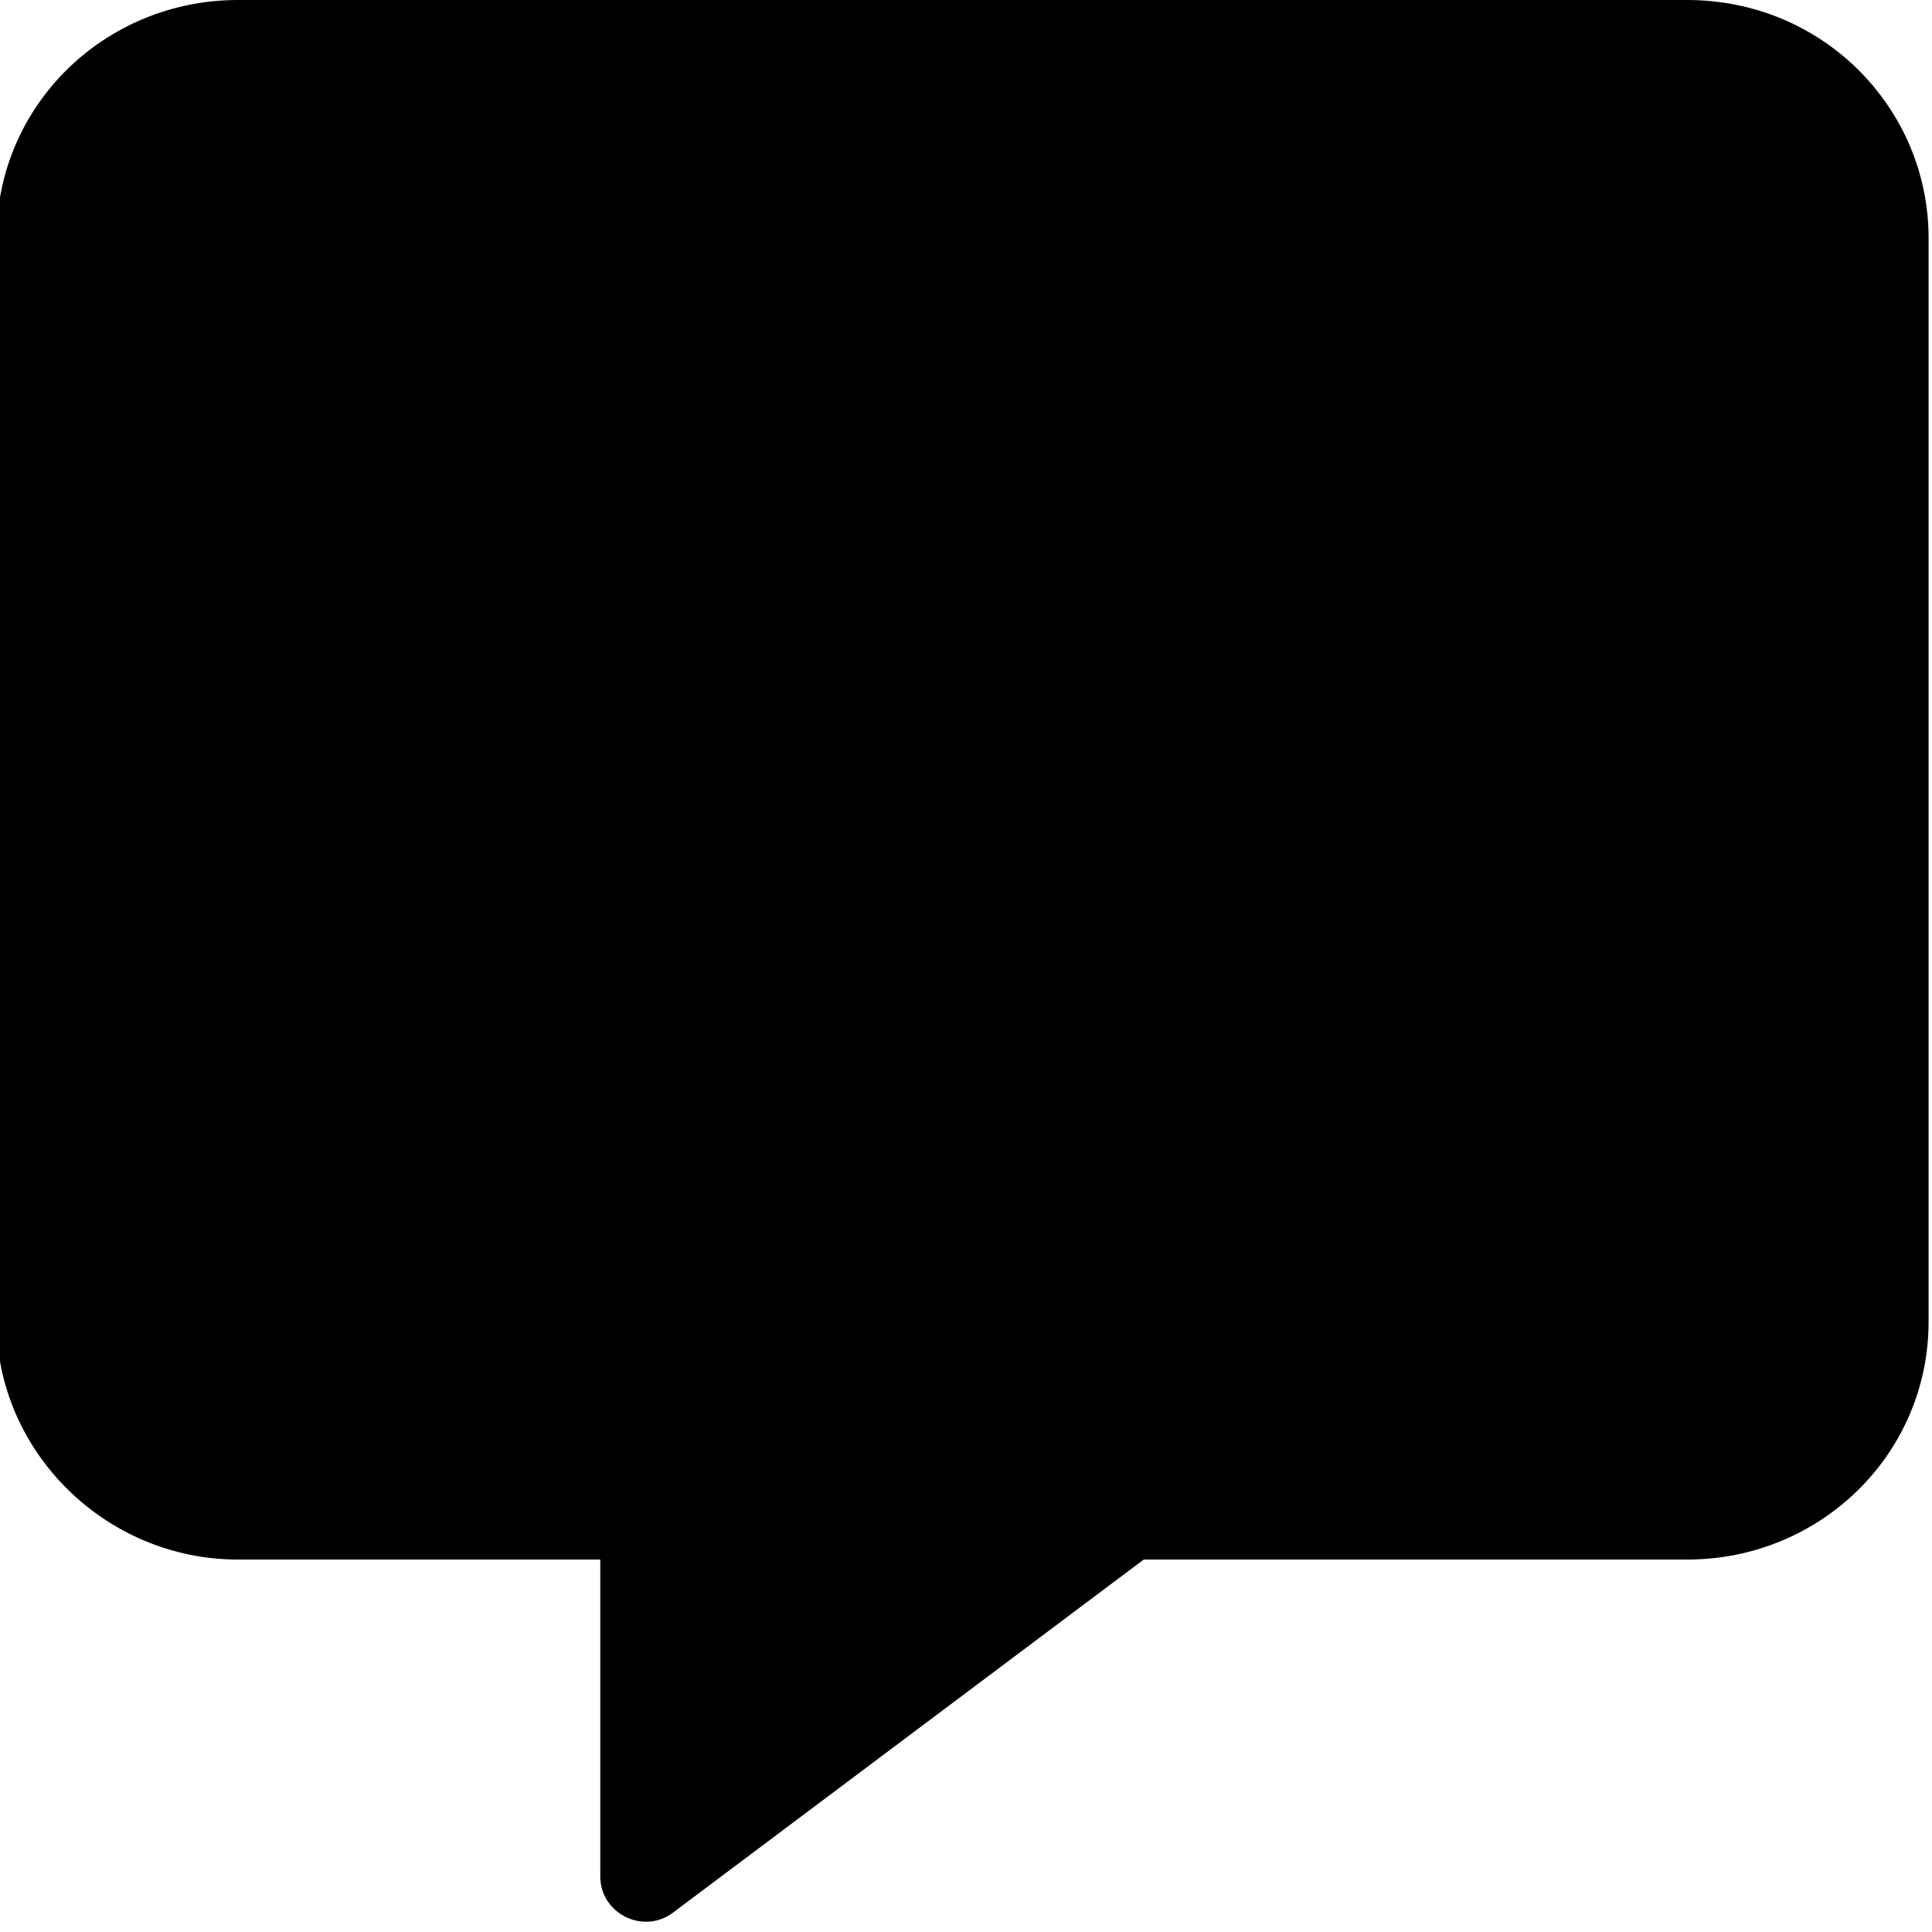
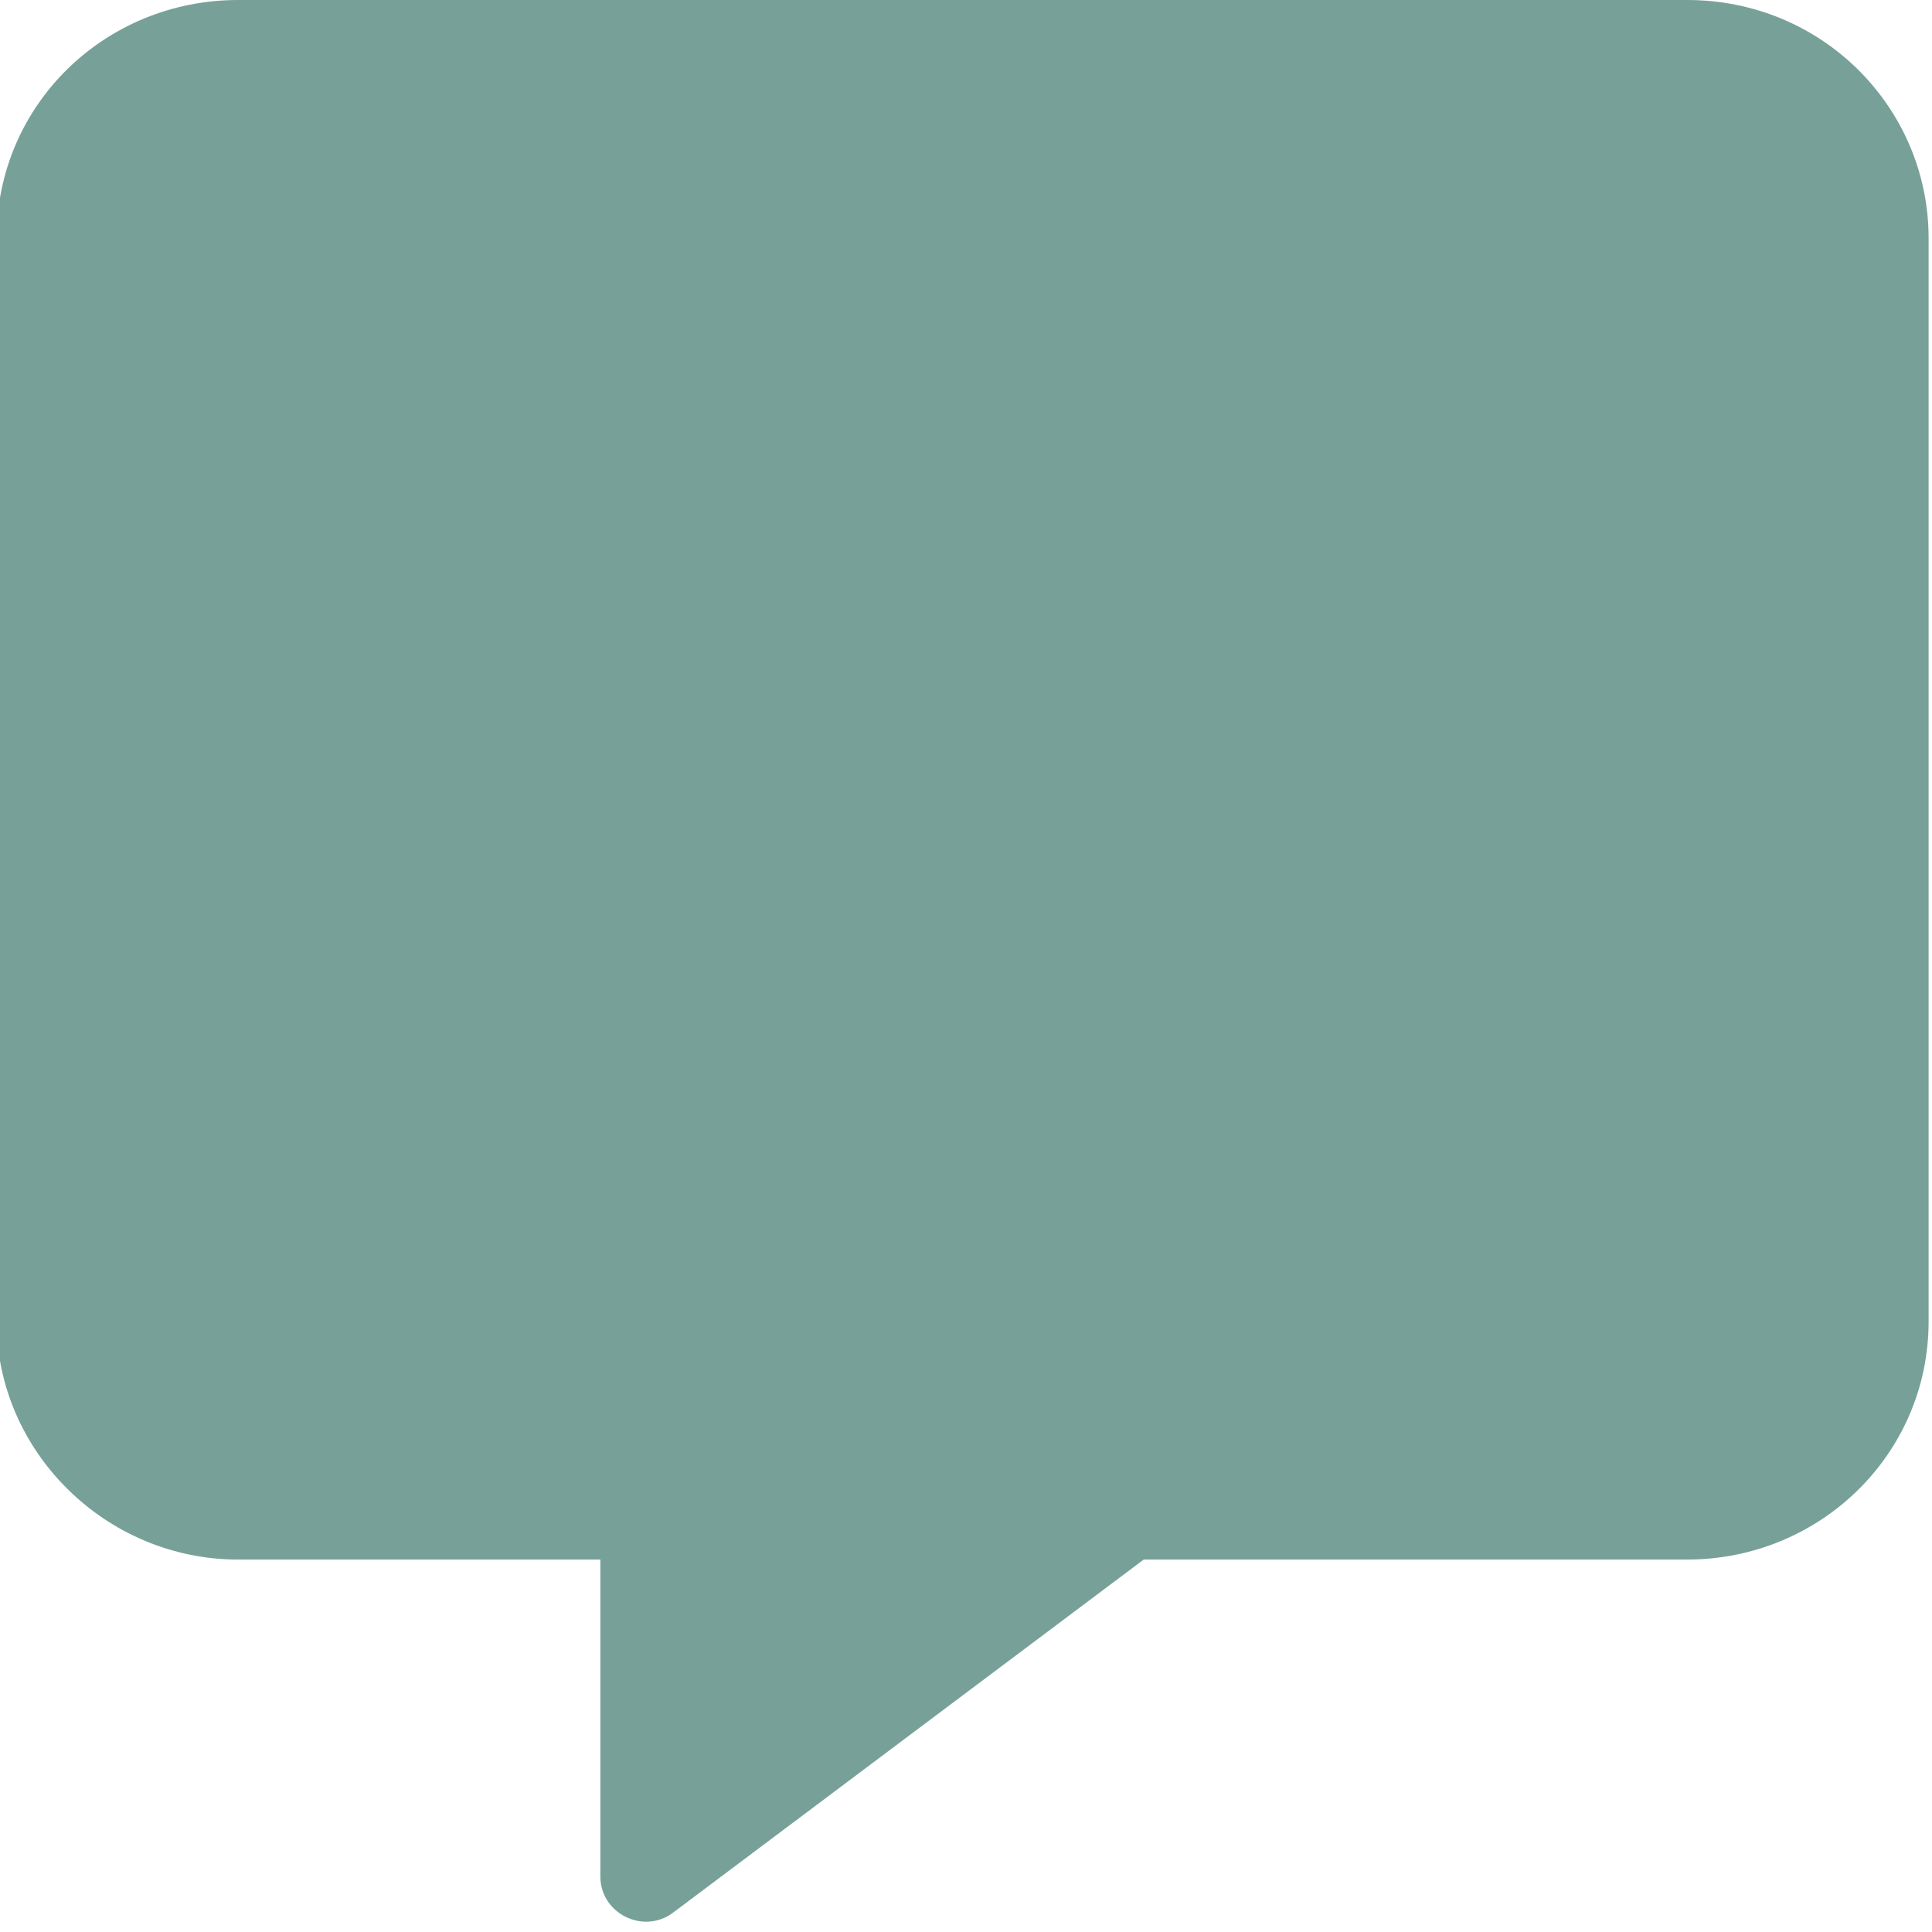
- <svg xmlns="http://www.w3.org/2000/svg" aria-hidden="true" focusable="false" data-prefix="fas" data-icon="message" class="svg-inline--fa fa-message" role="img" viewBox="0 0 512 512">
-   <path fill="currentColor" d="M511.1 63.1v287.1c0 35.25-28.75 63.1-64 63.1h-144l-124.9 93.68c-7.875 5.75-19.12 .05-19.12-9.7v-83.98h-96c-35.25 0-64-28.75-64-63.1V63.1c0-35.25 28.75-63.1 64-63.1h384C483.2 0 511.1 28.75 511.1 63.1z" />
+ <svg xmlns="http://www.w3.org/2000/svg" version="1.1" id="Layer_1" focusable="false" x="0px" y="0px" viewBox="0 0 512 512" style="enable-background:new 0 0 512 512;" xml:space="preserve">
+   <style type="text/css">
+ 	.st0{fill:#77A198;}
+ </style>
+   <path class="st0" d="M511.1,63.1v287.1c0,35.2-28.8,63.1-64,63.1h-144L178.2,507c-7.9,5.7-19.1,0-19.1-9.7v-84h-96  c-35.2,0-64-28.8-64-63.1V63.1C-0.9,27.8,27.8,0,63.1,0h384C483.2,0,511.1,28.8,511.1,63.1z" />
</svg>
